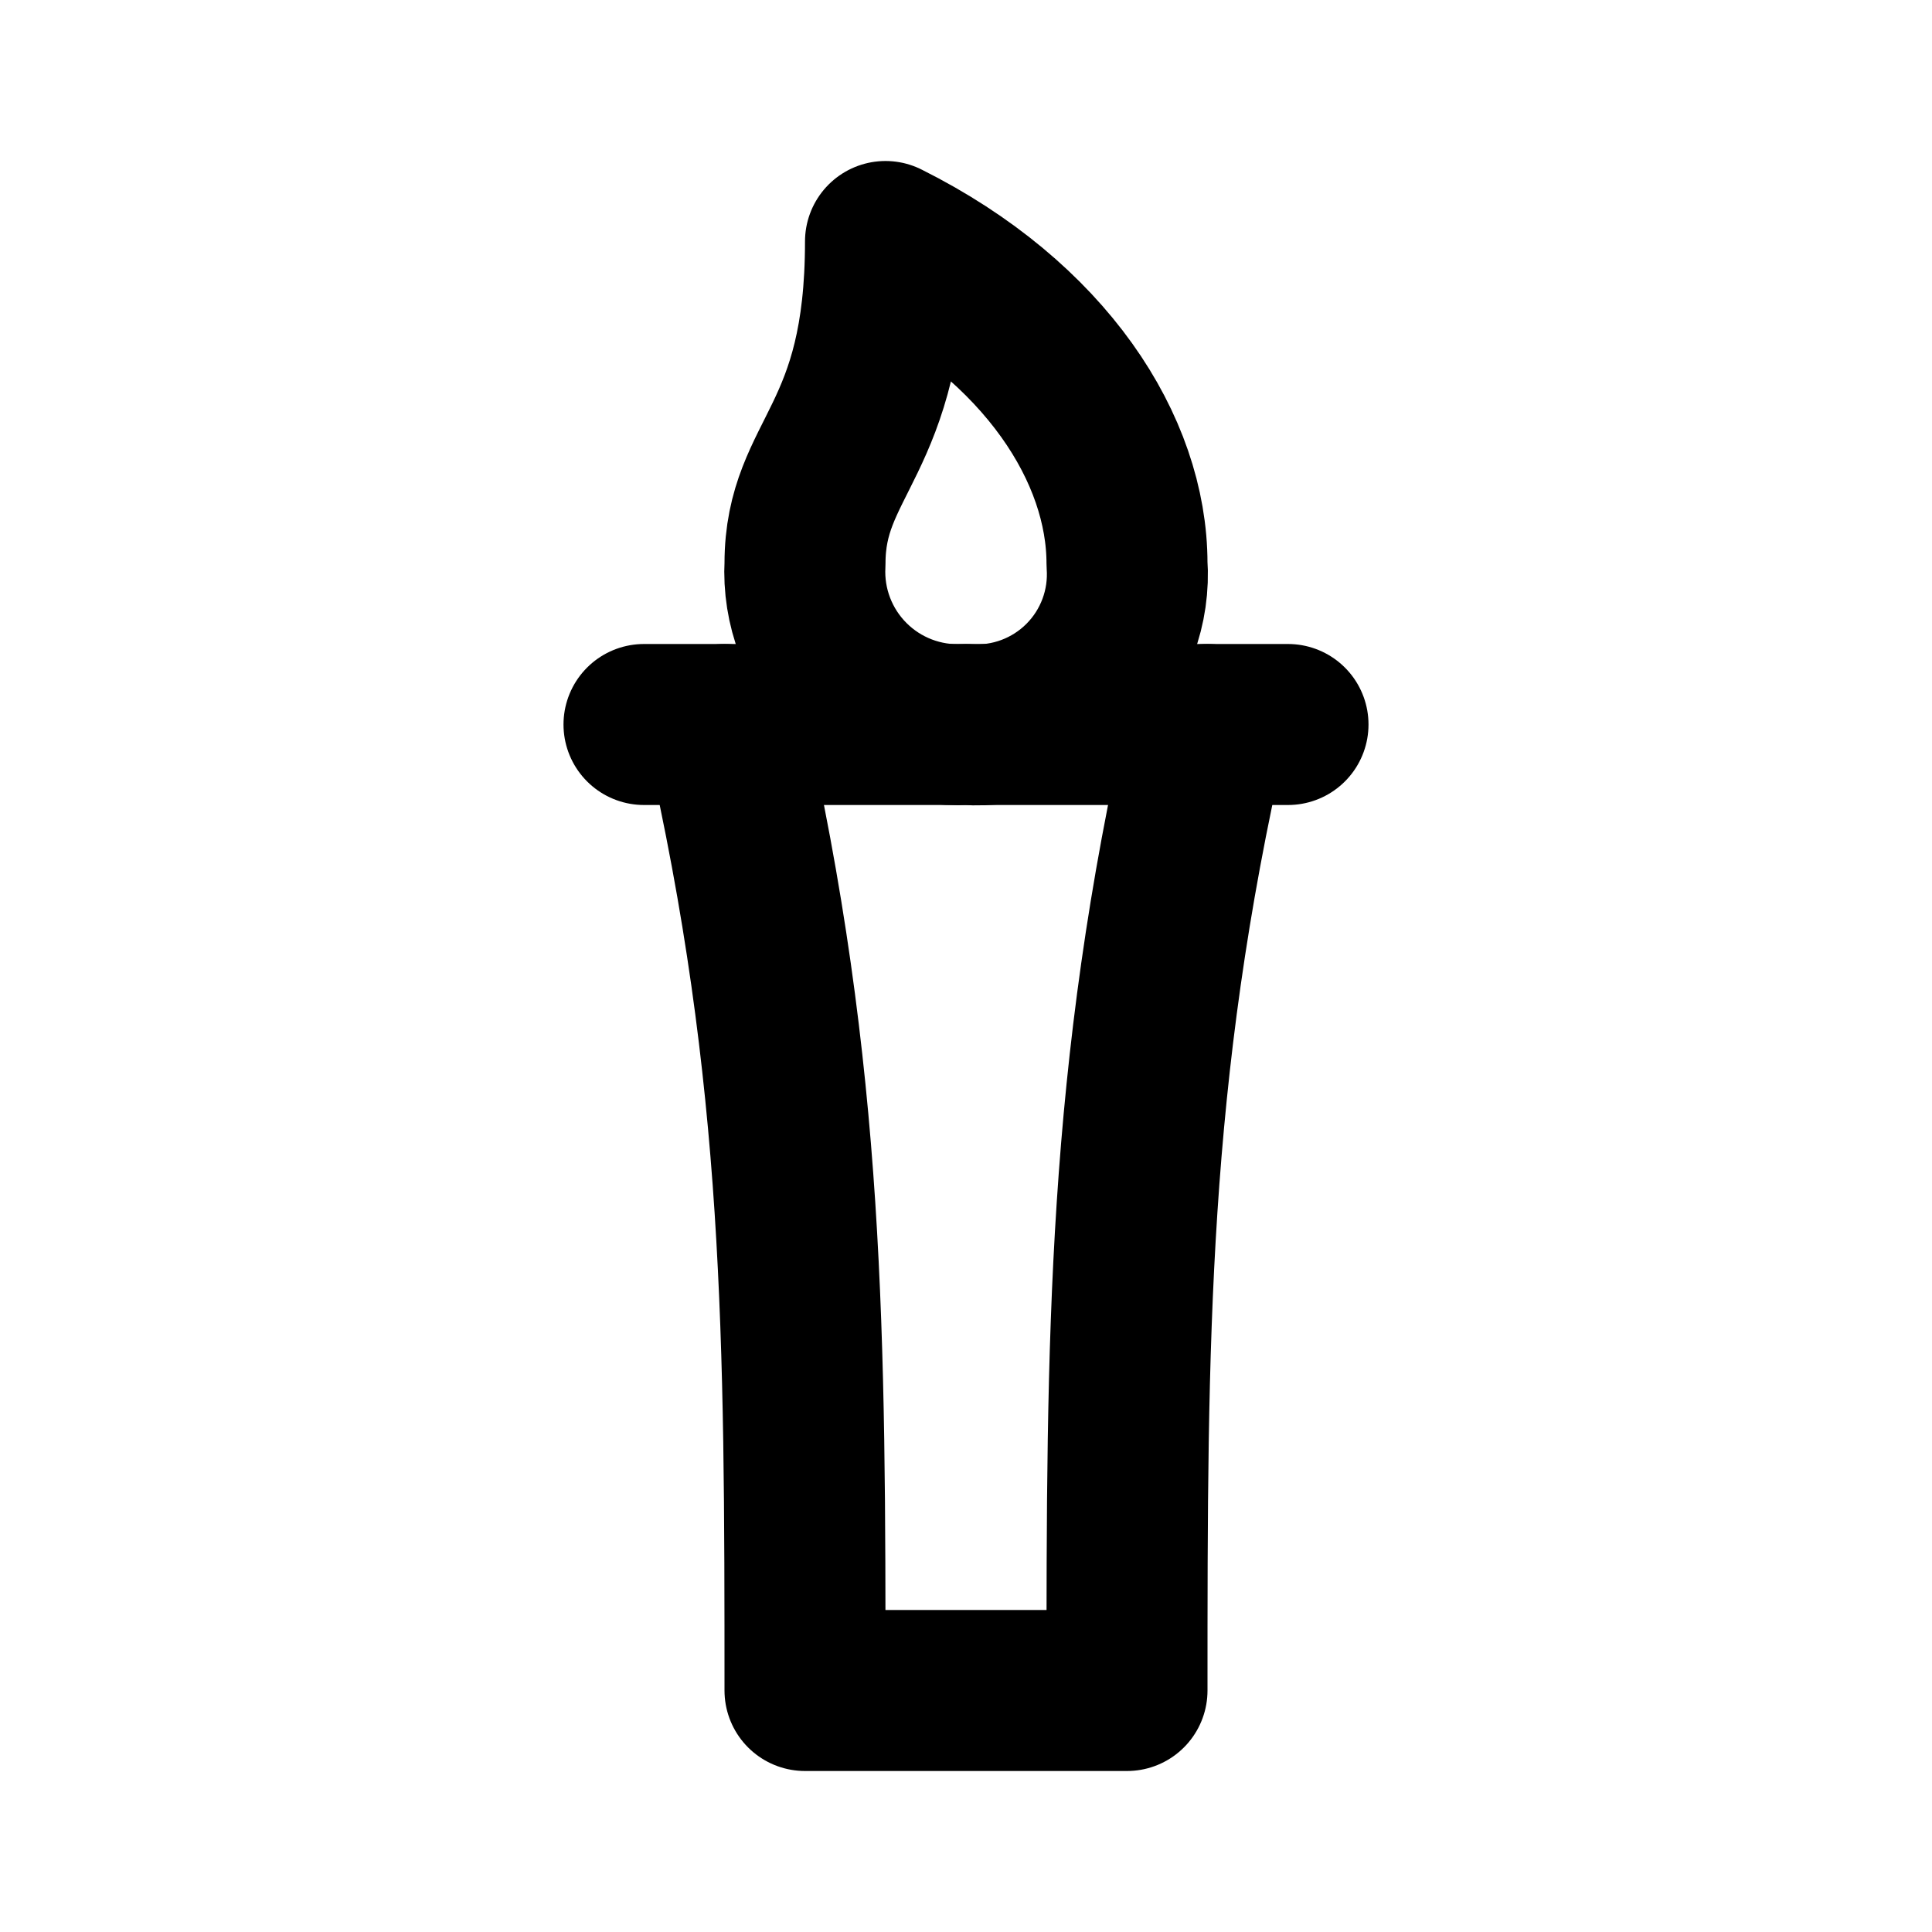
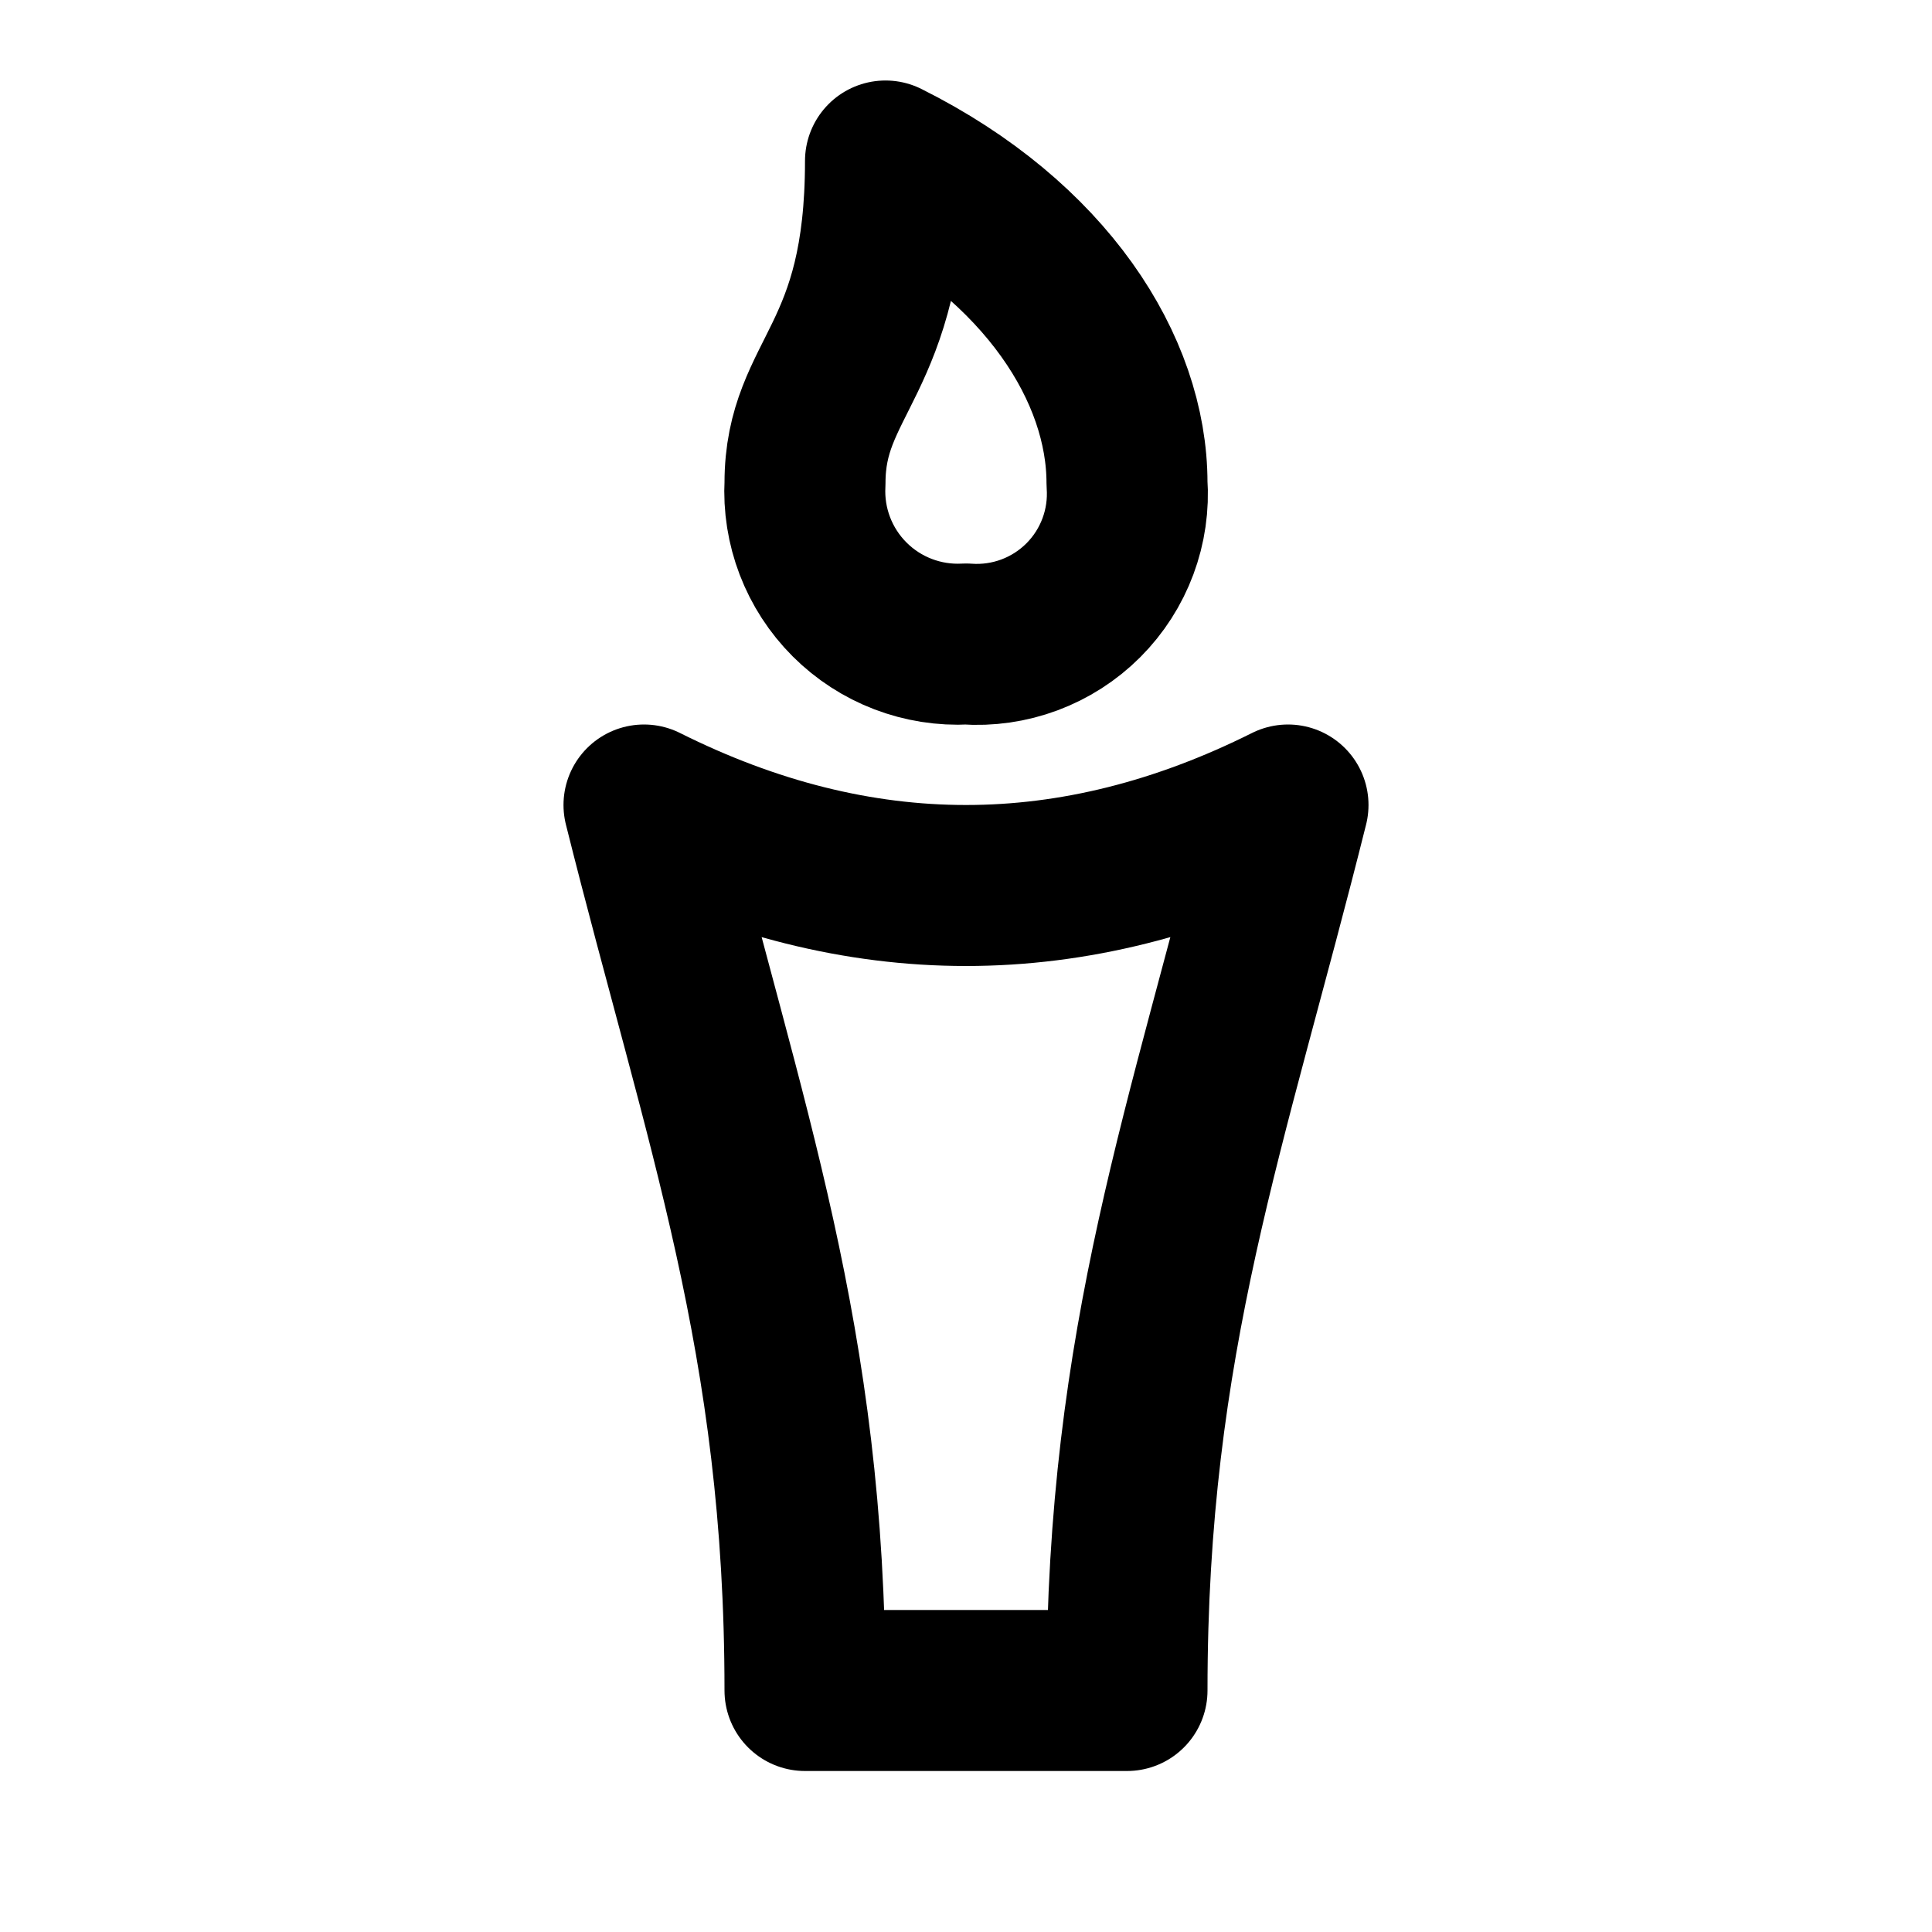
<svg xmlns="http://www.w3.org/2000/svg" width="24" height="24" viewBox="0 0 24 24" fill="none" stroke="currentColor" stroke-width="2" stroke-linecap="round" stroke-linejoin="round">
-   <path d="M8 9h8" />
-   <path d="M9 9c1 4.364 1 7.636 1 12h4c0 -4.364 0 -7.636 1 -12" />
-   <path d="M11 3c0 2.5 -1 2.66 -1 4a1.9 1.9 0 0 0 2 2a1.87 1.87 0 0 0 2 -2c0 -1.41 -1 -3 -3 -4" />
+   <path d="M14 21h-4c0 -4.364 -1 -7 -2 -11q 4 2 8 0c-1 4 -2 6.636 -2 11" />
+   <path d="M11 2c0 2.5 -1 2.66 -1 4a1.9 1.9 0 0 0 2 2a1.87 1.87 0 0 0 2 -2c0 -1.41 -1 -3 -3 -4" />
</svg>
